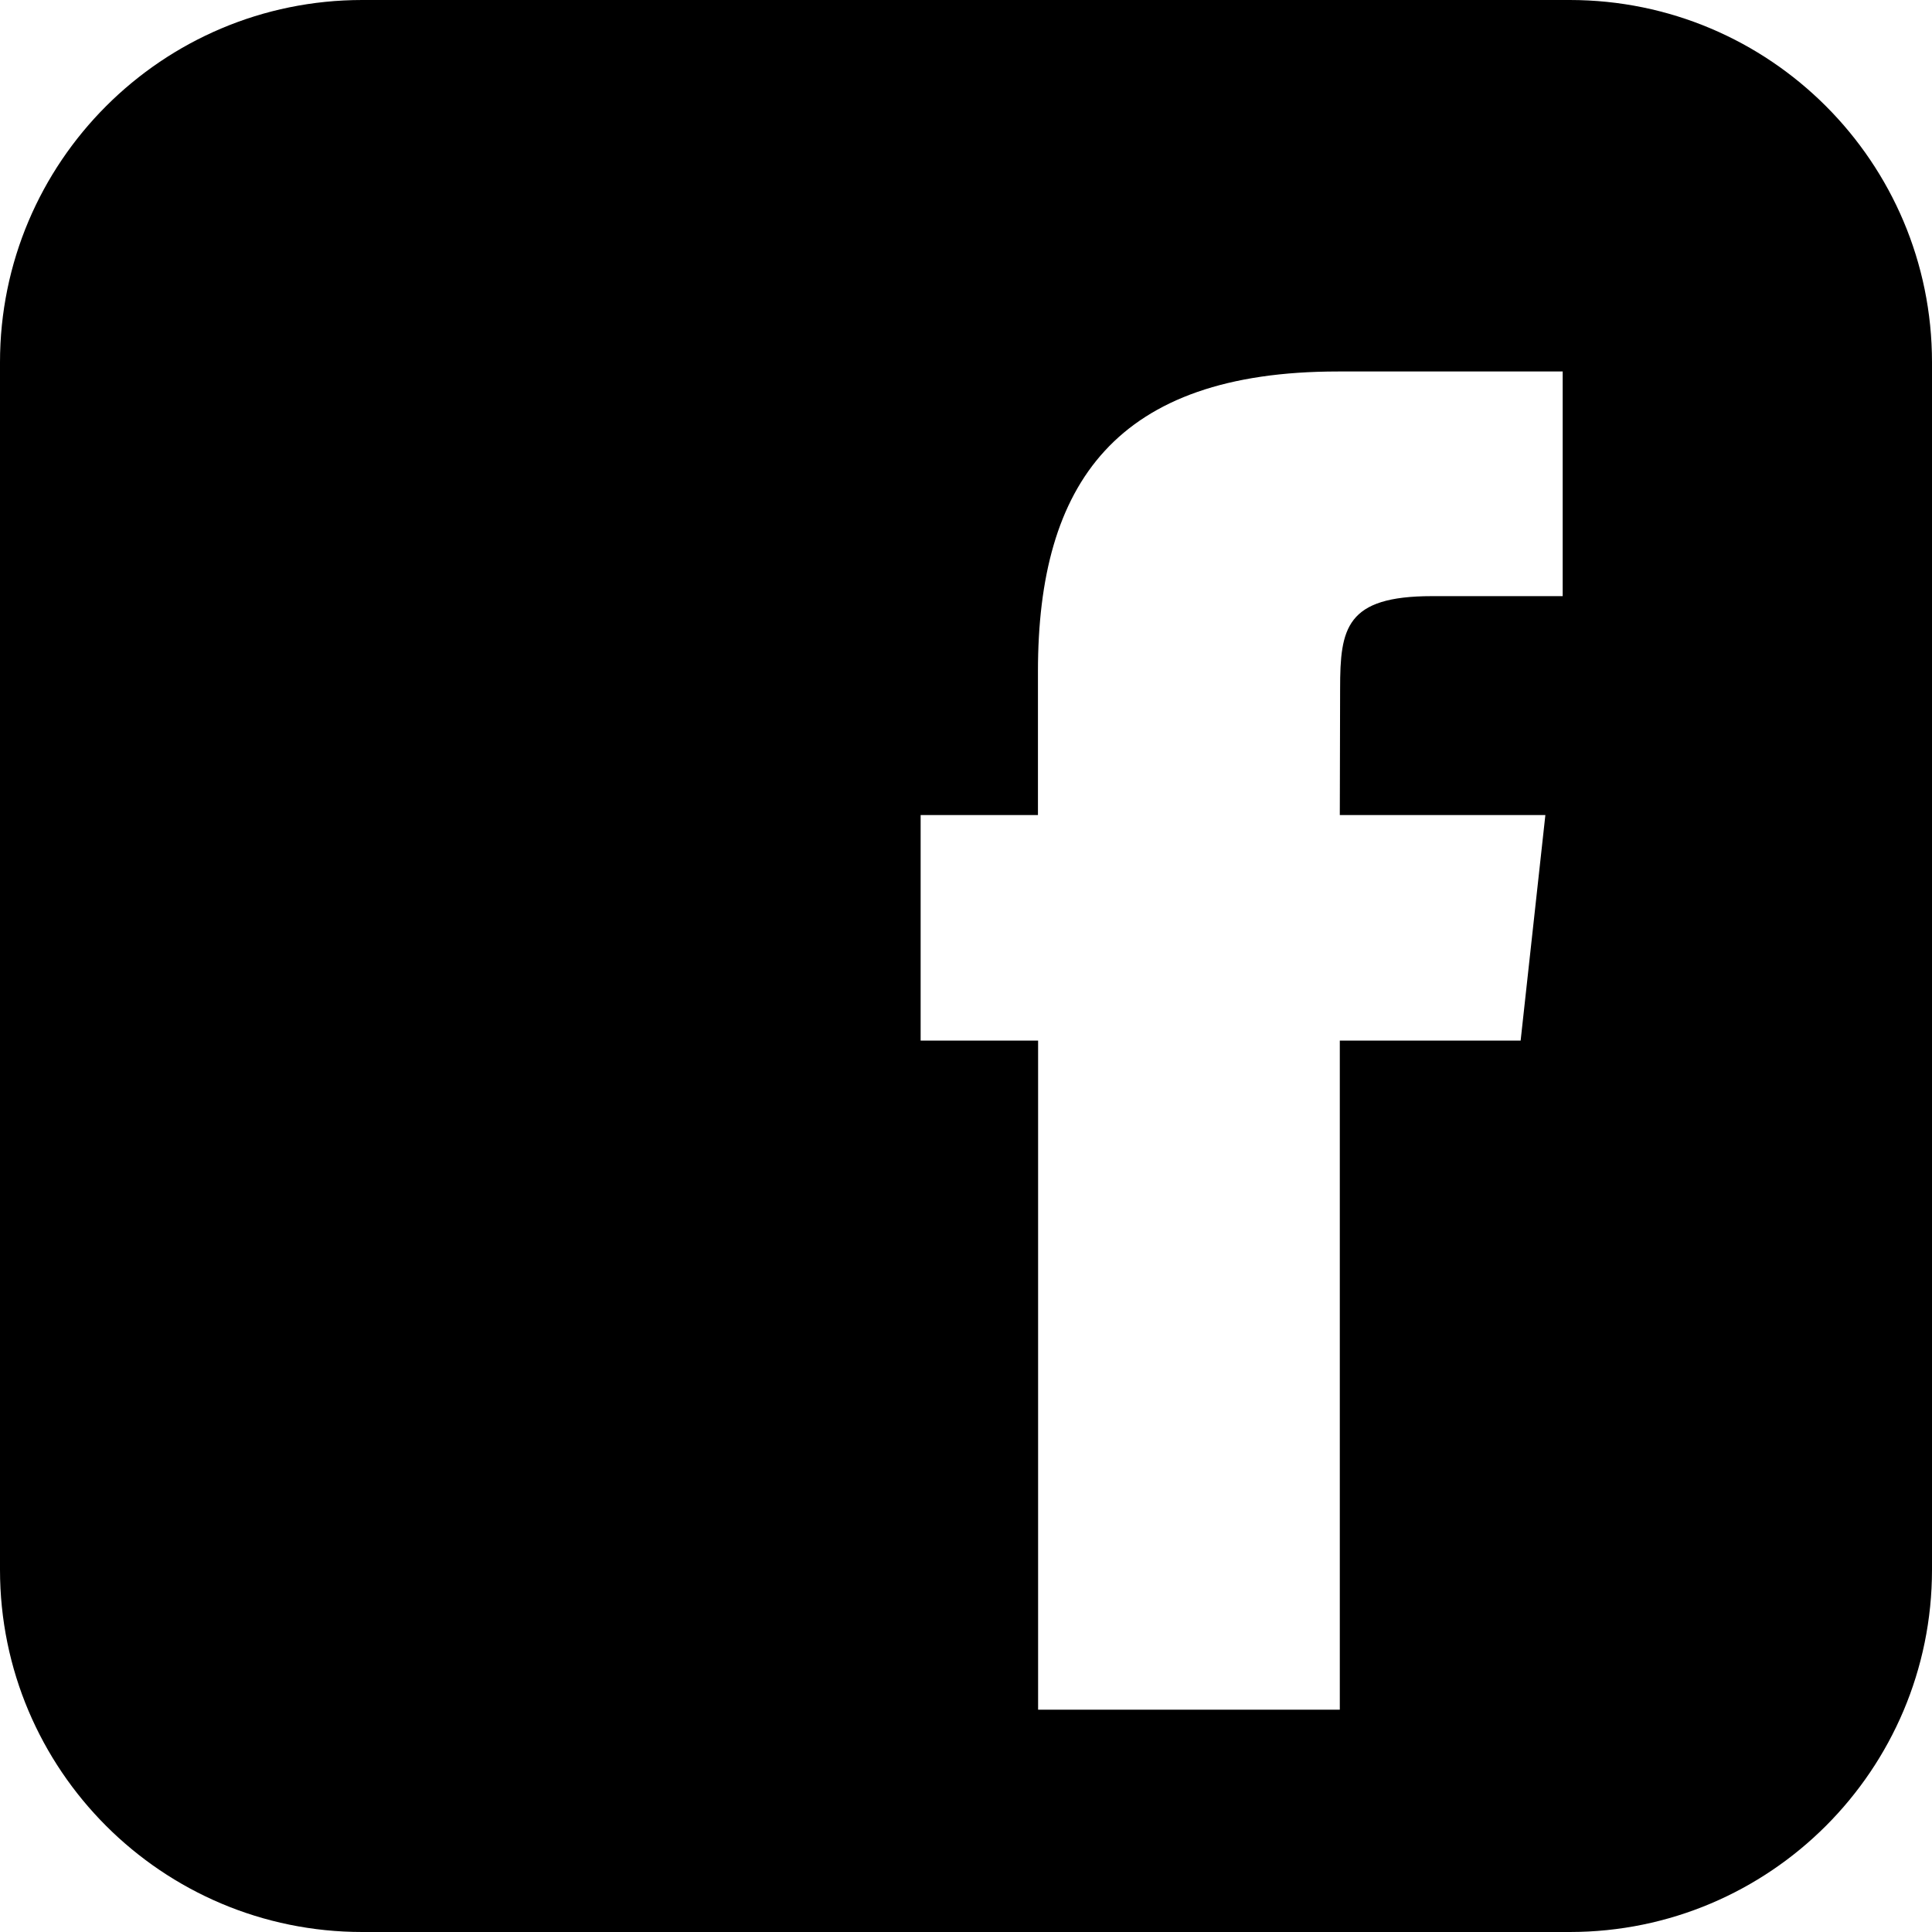
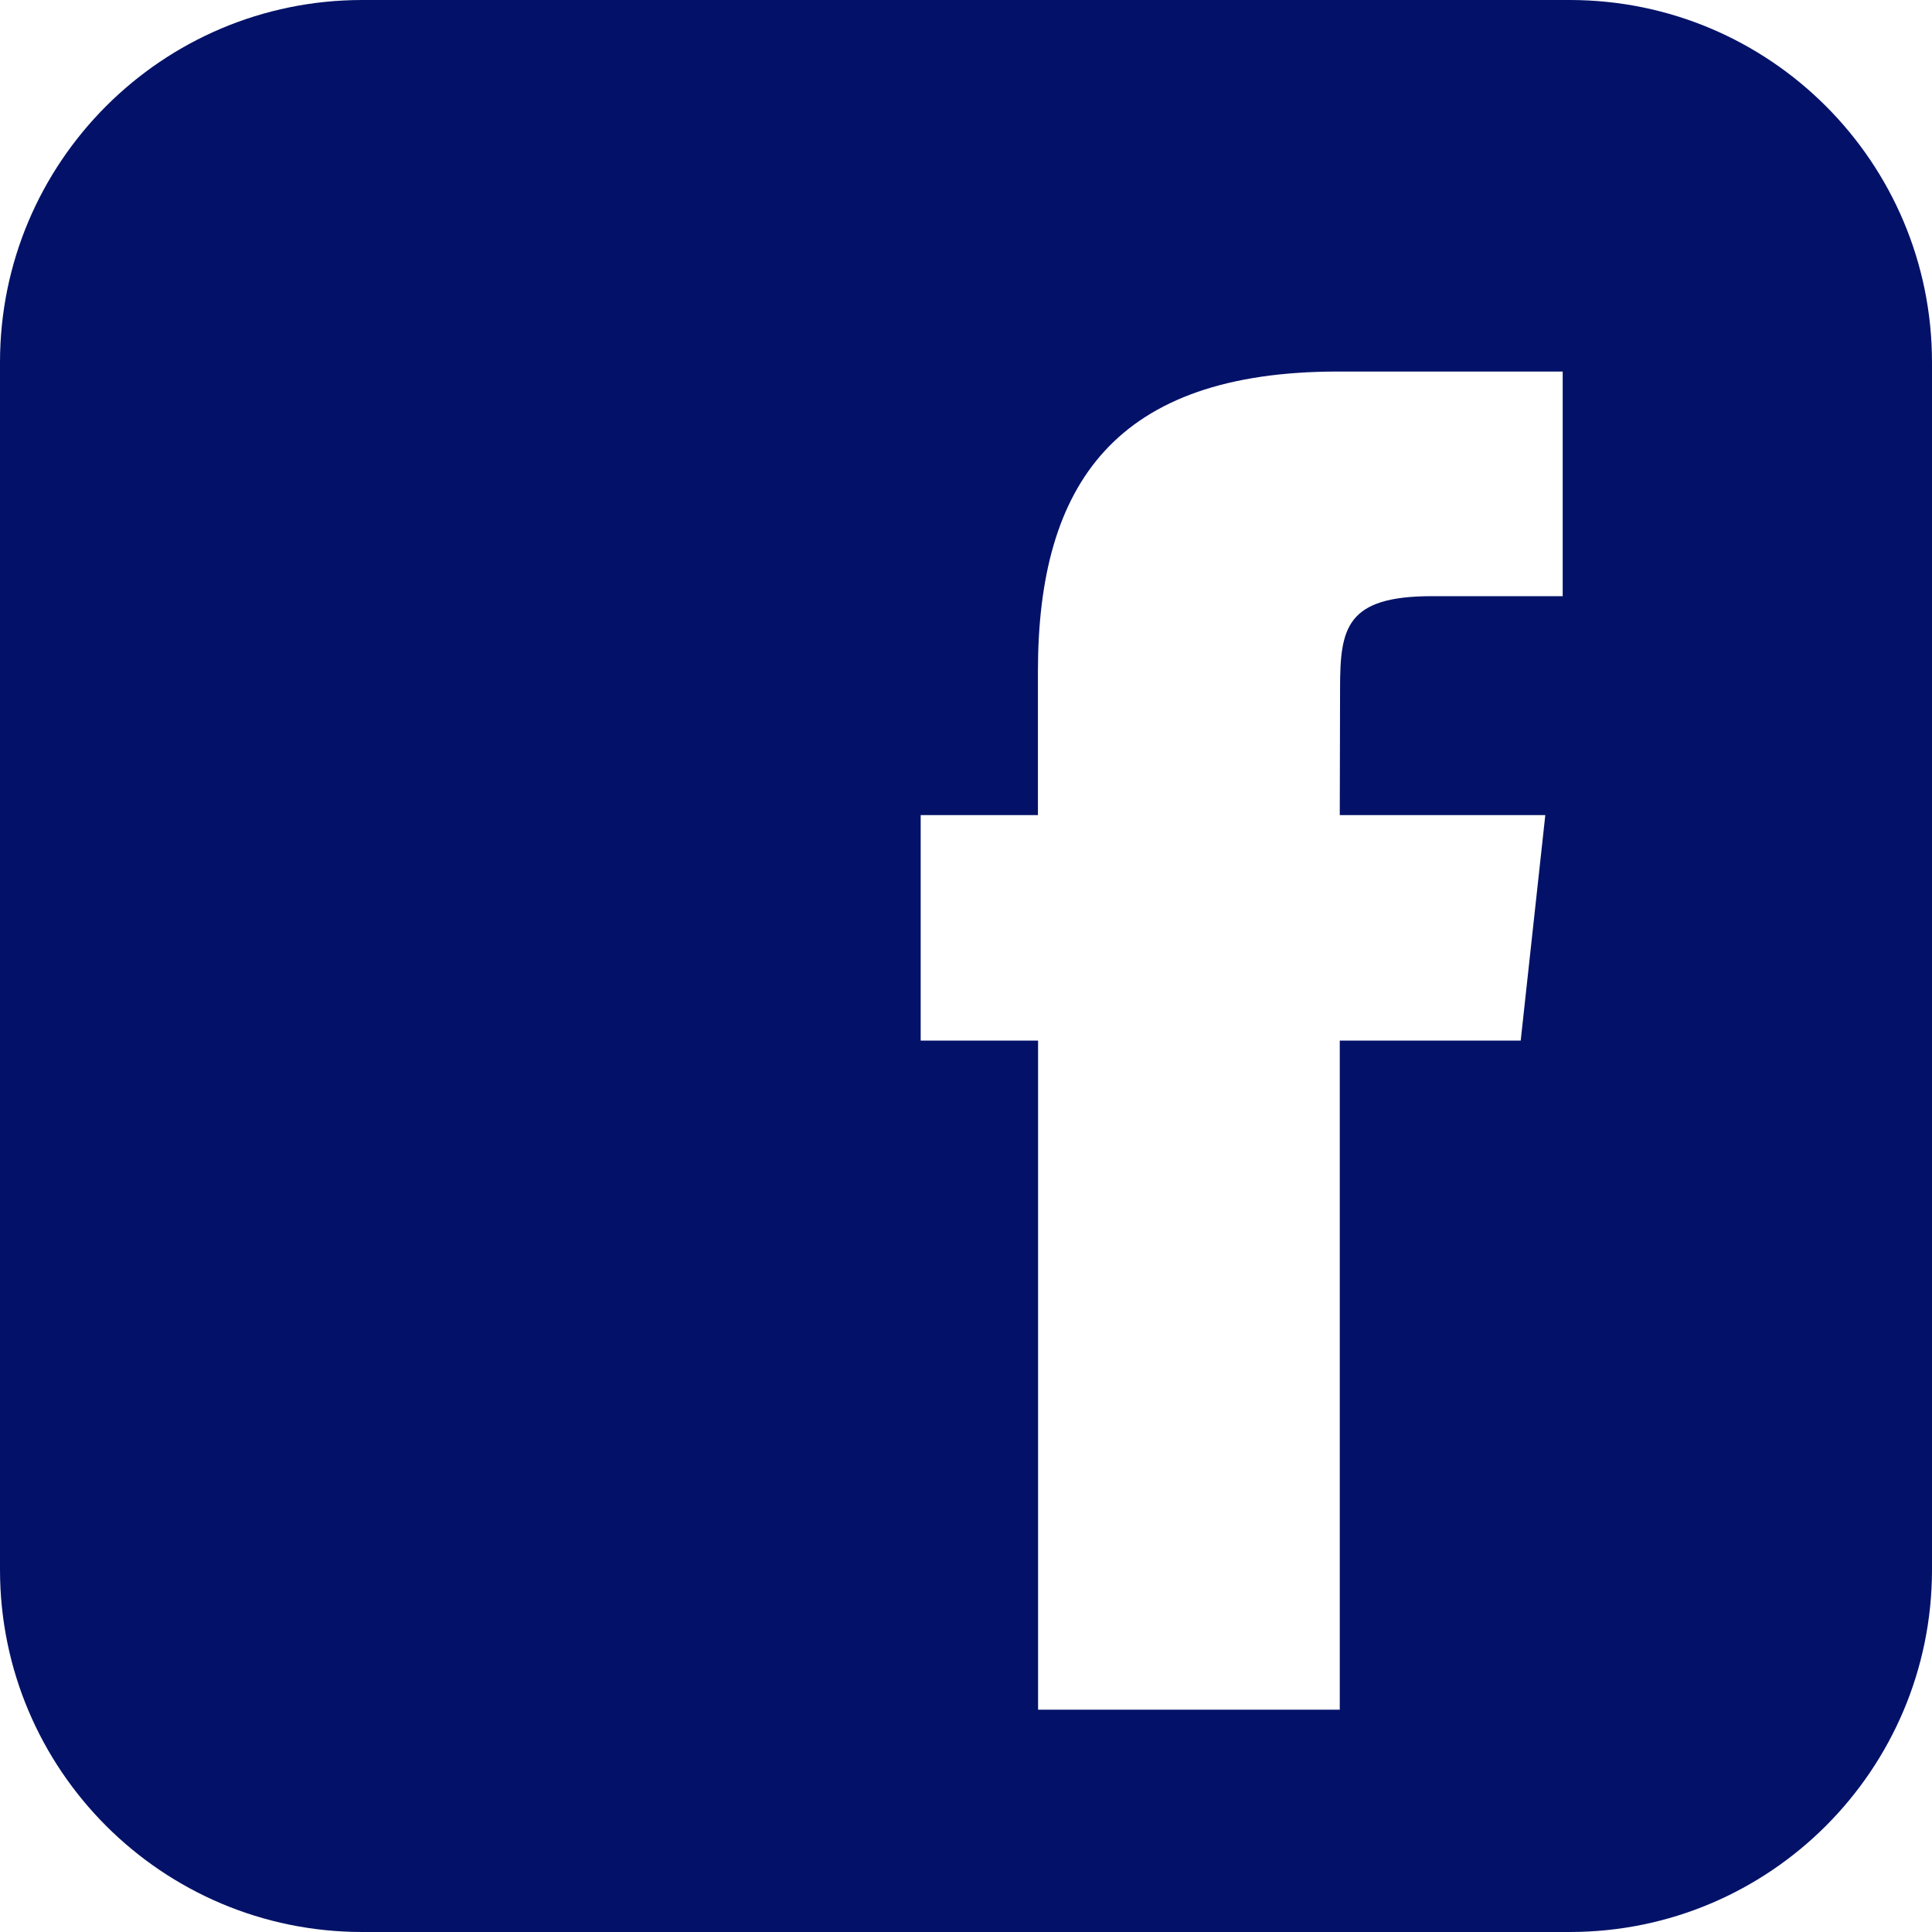
- <svg xmlns="http://www.w3.org/2000/svg">
-   <path d="M20.313 0H4.688A4.688 4.688 0 000 4.688v15.625A4.688 4.688 0 004.688 25h15.625A4.688 4.688 0 0025 20.312V4.688A4.688 4.688 0 0020.312 0zm-.635 13.465h-2.341v8.658h-3.904v-8.658h-1.52v-2.918h1.518v-1.86c0-2.433 1.01-3.88 3.883-3.88h2.907v2.907h-1.69c-1.116 0-1.19.414-1.19 1.196l-.004 1.637h2.66l-.32 2.918z" fill="currentColor" />
+ <svg xmlns="http://www.w3.org/2000/svg" viewBox="0 0 26 26">
+   <path d="M21.125 0H4.875A4.876 4.876 0 000 4.875v16.25A4.876 4.876 0 004.875 26h16.25A4.876 4.876 0 0026 21.125V4.875A4.876 4.876 0 0021.125 0zm-.66 14.004H18.03v9.004h-4.06v-9.004h-1.58v-3.035h1.578V9.035c0-2.531 1.05-4.035 4.039-4.035h3.023v3.023h-1.758c-1.16 0-1.238.43-1.238 1.243l-.004 1.703h2.766z" fill="#031268" />
</svg>
